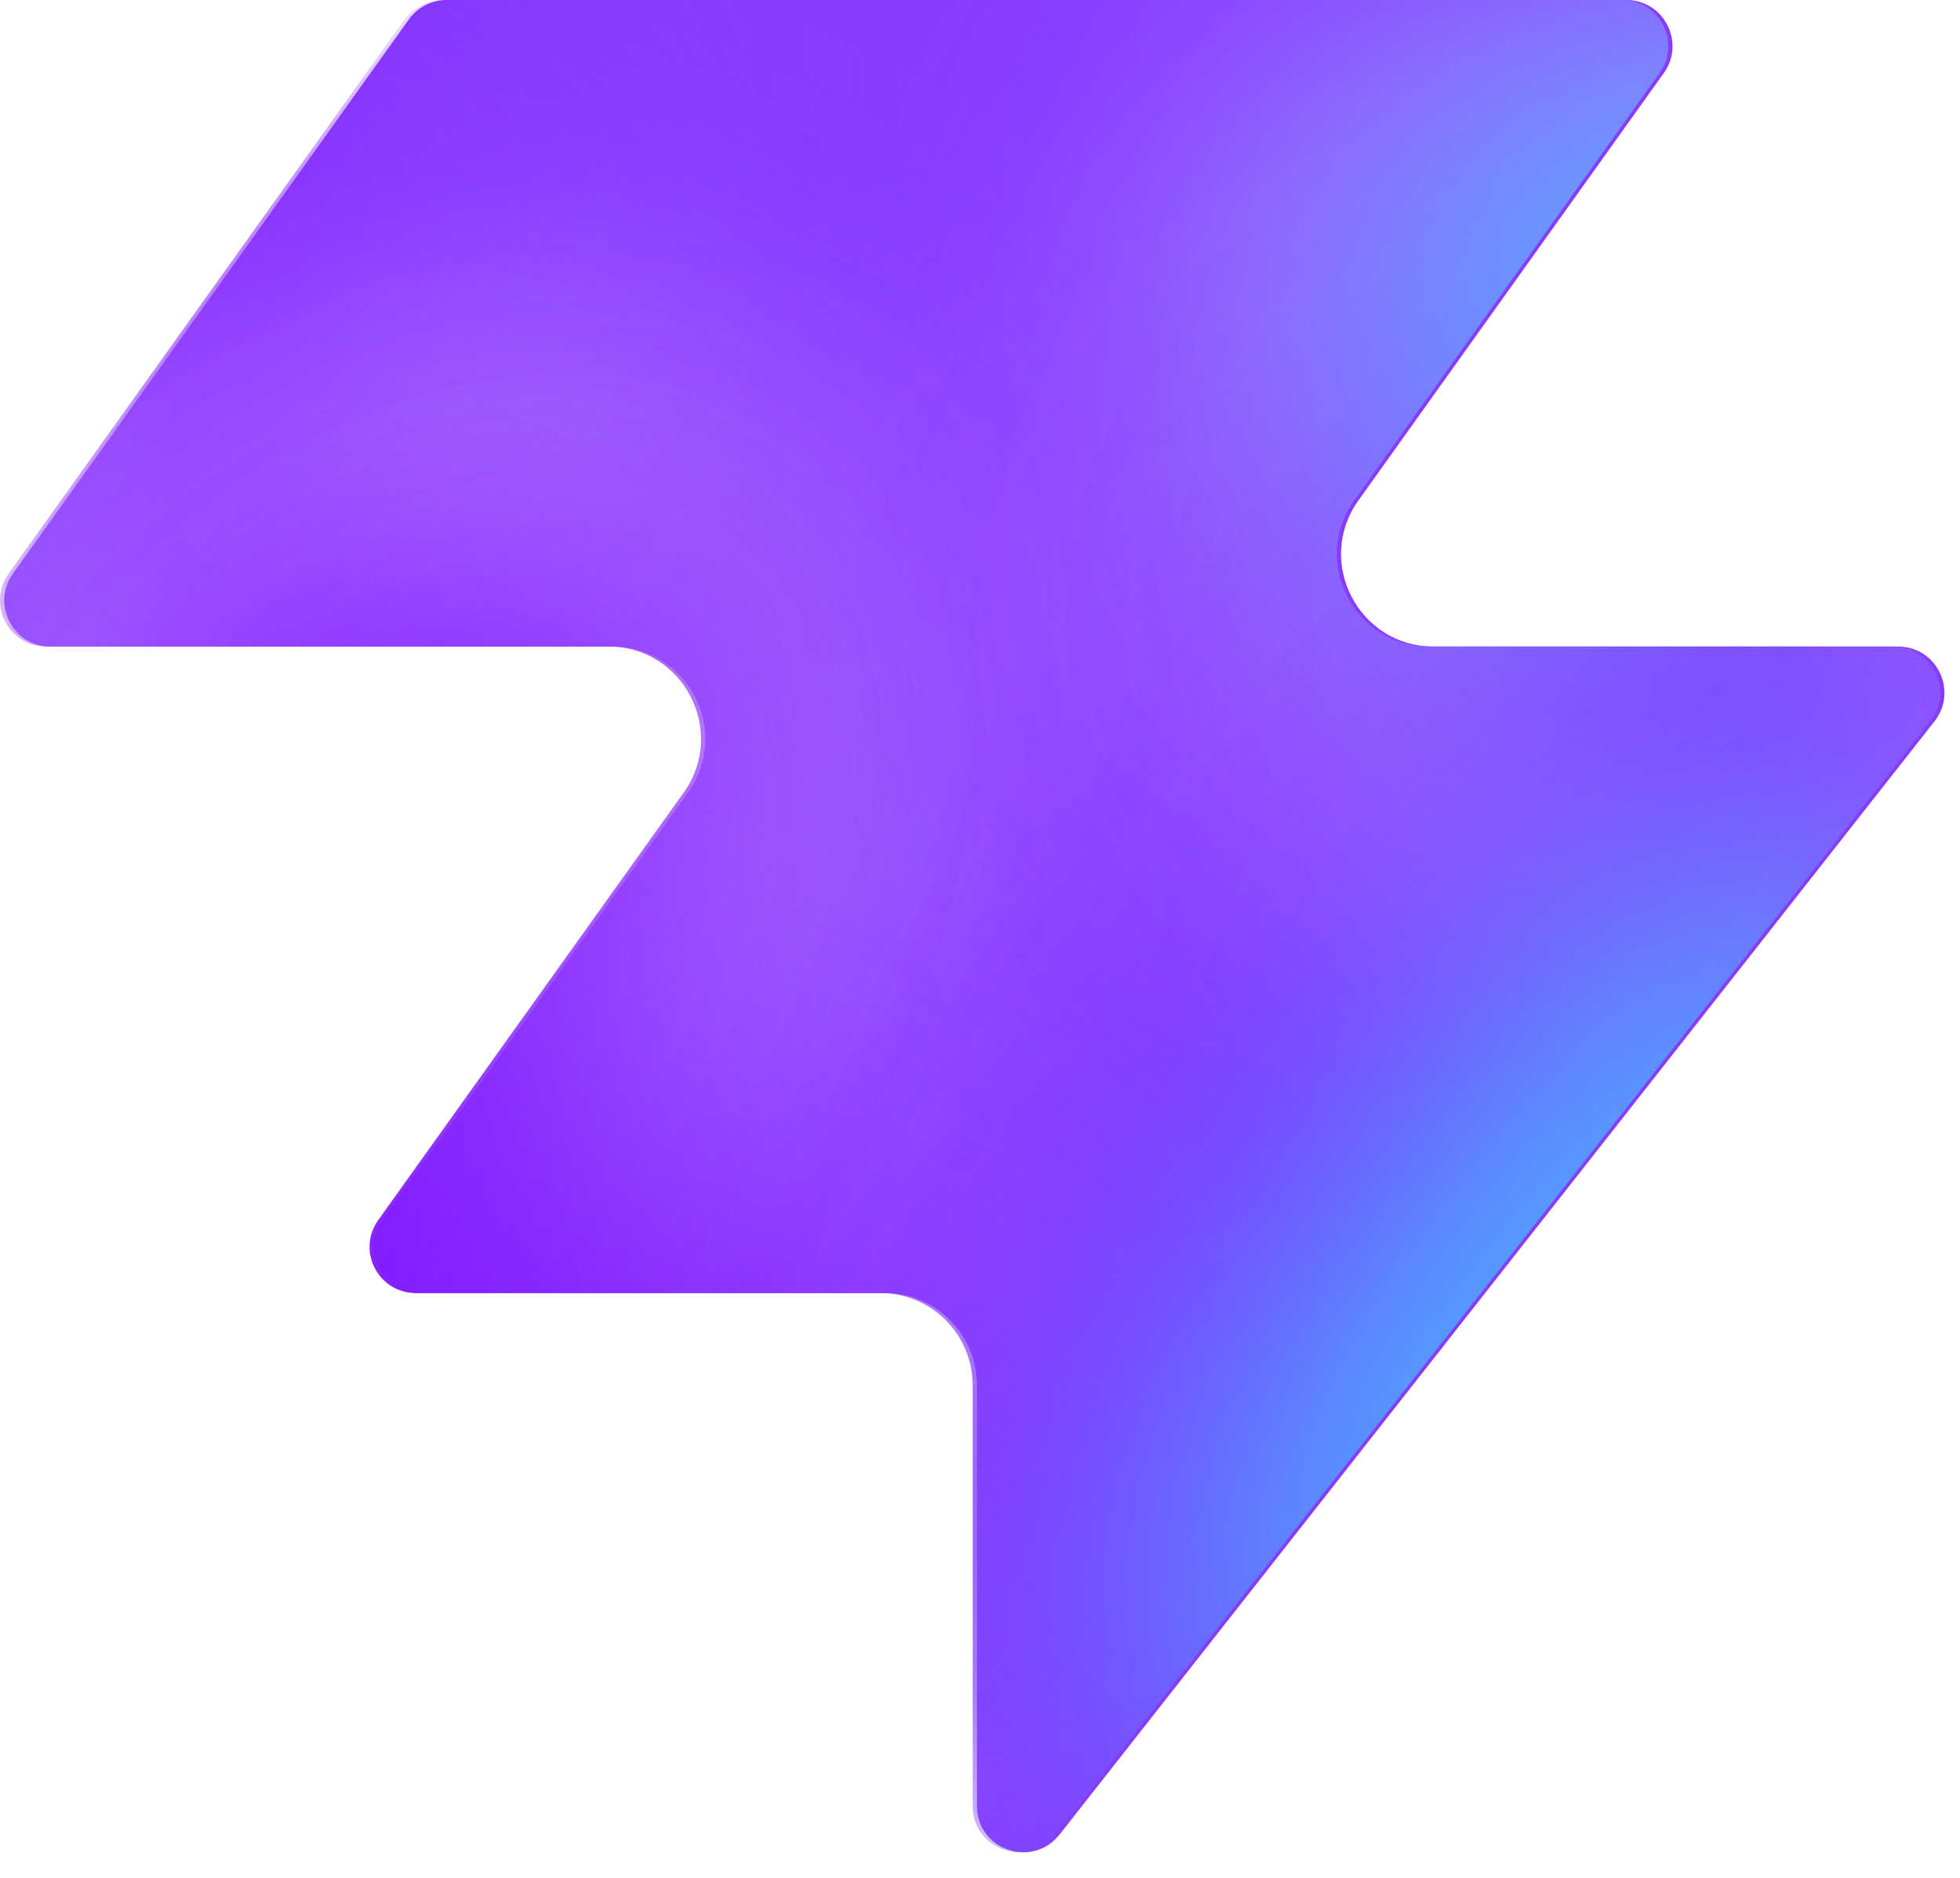
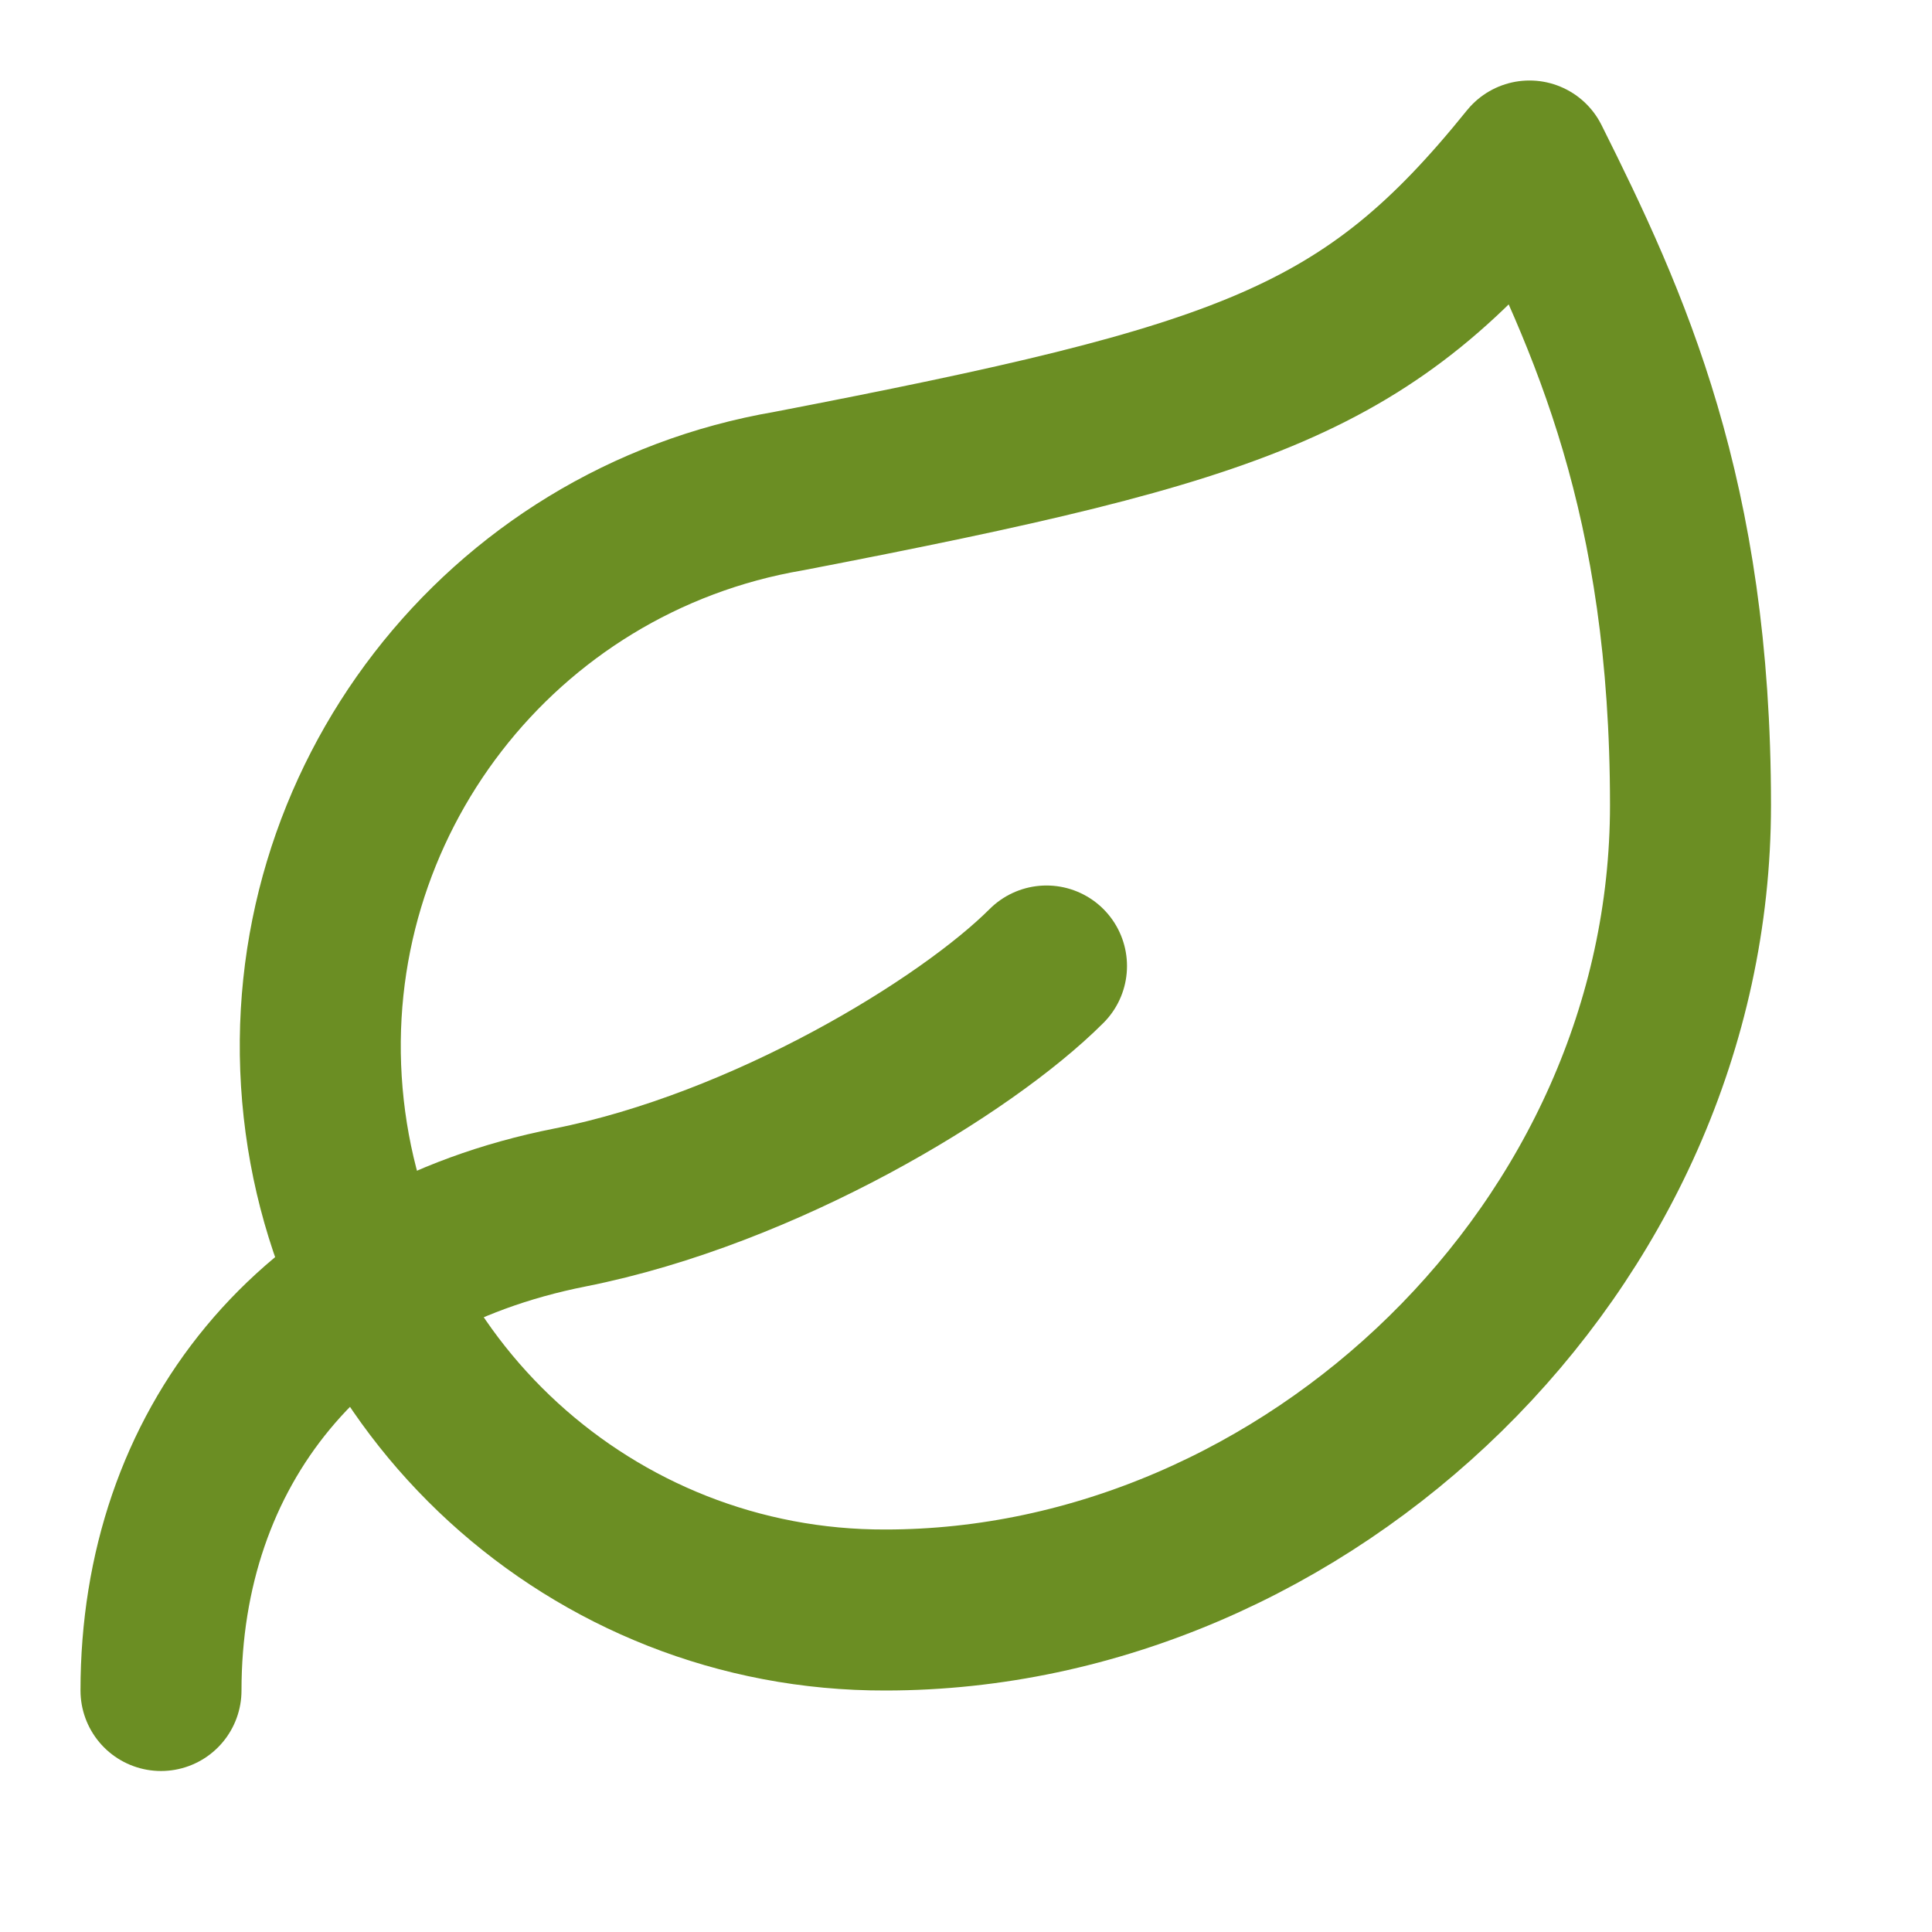
- <svg xmlns="http://www.w3.org/2000/svg" width="48" height="46" fill="none" viewBox="0 0 48 46">
-   <path fill="#863bff" d="M25.946 44.938c-.664.845-2.021.375-2.021-.698V33.937a2.26 2.26 0 0 0-2.262-2.262H10.287c-.92 0-1.456-1.04-.92-1.788l7.48-10.471c1.07-1.497 0-3.578-1.842-3.578H1.237c-.92 0-1.456-1.04-.92-1.788L10.013.474c.214-.297.556-.474.92-.474h28.894c.92 0 1.456 1.04.92 1.788l-7.48 10.471c-1.07 1.498 0 3.579 1.842 3.579h11.377c.943 0 1.473 1.088.89 1.83L25.947 44.94z" style="fill:#863bff;fill:color(display-p3 .525 .23 1);fill-opacity:1" />
-   <mask id="a" width="48" height="46" x="0" y="0" maskUnits="userSpaceOnUse" style="mask-type:alpha">
-     <path fill="#000" d="M25.842 44.938c-.664.844-2.021.375-2.021-.698V33.937a2.26 2.26 0 0 0-2.262-2.262H10.183c-.92 0-1.456-1.04-.92-1.788l7.48-10.471c1.07-1.498 0-3.579-1.842-3.579H1.133c-.92 0-1.456-1.04-.92-1.787L9.91.473c.214-.297.556-.474.92-.474h28.894c.92 0 1.456 1.04.92 1.788l-7.48 10.471c-1.07 1.498 0 3.578 1.842 3.578h11.377c.943 0 1.473 1.088.89 1.832L25.843 44.94z" style="fill:#000;fill-opacity:1" />
-   </mask>
-   <g mask="url(#a)">
-     <g filter="url(#b)">
-       <ellipse cx="5.508" cy="14.704" fill="#ede6ff" rx="5.508" ry="14.704" style="fill:#ede6ff;fill:color(display-p3 .927 .903 1);fill-opacity:1" transform="matrix(.00324 1 1 -.00324 -4.47 31.516)" />
-     </g>
-     <g filter="url(#c)">
-       <ellipse cx="10.399" cy="29.851" fill="#ede6ff" rx="10.399" ry="29.851" style="fill:#ede6ff;fill:color(display-p3 .927 .903 1);fill-opacity:1" transform="matrix(.00324 1 1 -.00324 -39.328 7.883)" />
-     </g>
-     <g filter="url(#d)">
-       <ellipse cx="5.508" cy="30.487" fill="#7e14ff" rx="5.508" ry="30.487" style="fill:#7e14ff;fill:color(display-p3 .492 .077 1);fill-opacity:1" transform="rotate(89.814 -25.913 -14.639)scale(1 -1)" />
-     </g>
-     <g filter="url(#e)">
-       <ellipse cx="5.508" cy="30.599" fill="#7e14ff" rx="5.508" ry="30.599" style="fill:#7e14ff;fill:color(display-p3 .492 .077 1);fill-opacity:1" transform="rotate(89.814 -32.644 -3.334)scale(1 -1)" />
-     </g>
-     <g filter="url(#f)">
-       <ellipse cx="5.508" cy="30.599" fill="#7e14ff" rx="5.508" ry="30.599" style="fill:#7e14ff;fill:color(display-p3 .492 .077 1);fill-opacity:1" transform="matrix(.00324 1 1 -.00324 -34.34 30.47)" />
-     </g>
-     <g filter="url(#g)">
-       <ellipse cx="14.072" cy="22.078" fill="#ede6ff" rx="14.072" ry="22.078" style="fill:#ede6ff;fill:color(display-p3 .927 .903 1);fill-opacity:1" transform="rotate(93.35 24.506 48.493)scale(-1 1)" />
-     </g>
-     <g filter="url(#h)">
-       <ellipse cx="3.47" cy="21.501" fill="#7e14ff" rx="3.47" ry="21.501" style="fill:#7e14ff;fill:color(display-p3 .492 .077 1);fill-opacity:1" transform="rotate(89.009 28.708 47.59)scale(-1 1)" />
-     </g>
-     <g filter="url(#i)">
-       <ellipse cx="3.47" cy="21.501" fill="#7e14ff" rx="3.47" ry="21.501" style="fill:#7e14ff;fill:color(display-p3 .492 .077 1);fill-opacity:1" transform="rotate(89.009 28.708 47.59)scale(-1 1)" />
-     </g>
-     <g filter="url(#j)">
-       <ellipse cx=".387" cy="8.972" fill="#7e14ff" rx="4.407" ry="29.108" style="fill:#7e14ff;fill:color(display-p3 .492 .077 1);fill-opacity:1" transform="rotate(39.51 .387 8.972)" />
-     </g>
-     <g filter="url(#k)">
-       <ellipse cx="47.523" cy="-6.092" fill="#7e14ff" rx="4.407" ry="29.108" style="fill:#7e14ff;fill:color(display-p3 .492 .077 1);fill-opacity:1" transform="rotate(37.892 47.523 -6.092)" />
-     </g>
-     <g filter="url(#l)">
-       <ellipse cx="41.412" cy="6.333" fill="#47bfff" rx="5.971" ry="9.665" style="fill:#47bfff;fill:color(display-p3 .28 .748 1);fill-opacity:1" transform="rotate(37.892 41.412 6.333)" />
-     </g>
-     <g filter="url(#m)">
-       <ellipse cx="-1.879" cy="38.332" fill="#7e14ff" rx="4.407" ry="29.108" style="fill:#7e14ff;fill:color(display-p3 .492 .077 1);fill-opacity:1" transform="rotate(37.892 -1.88 38.332)" />
-     </g>
-     <g filter="url(#n)">
-       <ellipse cx="-1.879" cy="38.332" fill="#7e14ff" rx="4.407" ry="29.108" style="fill:#7e14ff;fill:color(display-p3 .492 .077 1);fill-opacity:1" transform="rotate(37.892 -1.88 38.332)" />
-     </g>
-     <g filter="url(#o)">
-       <ellipse cx="35.651" cy="29.907" fill="#7e14ff" rx="4.407" ry="29.108" style="fill:#7e14ff;fill:color(display-p3 .492 .077 1);fill-opacity:1" transform="rotate(37.892 35.651 29.907)" />
-     </g>
-     <g filter="url(#p)">
-       <ellipse cx="38.418" cy="32.4" fill="#47bfff" rx="5.971" ry="15.297" style="fill:#47bfff;fill:color(display-p3 .28 .748 1);fill-opacity:1" transform="rotate(37.892 38.418 32.4)" />
-     </g>
-   </g>
-   <defs>
-     <filter id="b" width="60.045" height="41.654" x="-19.77" y="16.149" color-interpolation-filters="sRGB" filterUnits="userSpaceOnUse">
-       <feFlood flood-opacity="0" result="BackgroundImageFix" />
-       <feBlend in="SourceGraphic" in2="BackgroundImageFix" result="shape" />
-       <feGaussianBlur result="effect1_foregroundBlur_2002_17158" stdDeviation="7.659" />
-     </filter>
-     <filter id="c" width="90.34" height="51.437" x="-54.613" y="-7.533" color-interpolation-filters="sRGB" filterUnits="userSpaceOnUse">
-       <feFlood flood-opacity="0" result="BackgroundImageFix" />
-       <feBlend in="SourceGraphic" in2="BackgroundImageFix" result="shape" />
-       <feGaussianBlur result="effect1_foregroundBlur_2002_17158" stdDeviation="7.659" />
-     </filter>
-     <filter id="d" width="79.355" height="29.4" x="-49.64" y="2.03" color-interpolation-filters="sRGB" filterUnits="userSpaceOnUse">
-       <feFlood flood-opacity="0" result="BackgroundImageFix" />
-       <feBlend in="SourceGraphic" in2="BackgroundImageFix" result="shape" />
-       <feGaussianBlur result="effect1_foregroundBlur_2002_17158" stdDeviation="4.596" />
-     </filter>
-     <filter id="e" width="79.579" height="29.4" x="-45.045" y="20.029" color-interpolation-filters="sRGB" filterUnits="userSpaceOnUse">
-       <feFlood flood-opacity="0" result="BackgroundImageFix" />
-       <feBlend in="SourceGraphic" in2="BackgroundImageFix" result="shape" />
-       <feGaussianBlur result="effect1_foregroundBlur_2002_17158" stdDeviation="4.596" />
-     </filter>
-     <filter id="f" width="79.579" height="29.4" x="-43.513" y="21.178" color-interpolation-filters="sRGB" filterUnits="userSpaceOnUse">
-       <feFlood flood-opacity="0" result="BackgroundImageFix" />
-       <feBlend in="SourceGraphic" in2="BackgroundImageFix" result="shape" />
-       <feGaussianBlur result="effect1_foregroundBlur_2002_17158" stdDeviation="4.596" />
-     </filter>
-     <filter id="g" width="74.749" height="58.852" x="15.756" y="-17.901" color-interpolation-filters="sRGB" filterUnits="userSpaceOnUse">
-       <feFlood flood-opacity="0" result="BackgroundImageFix" />
-       <feBlend in="SourceGraphic" in2="BackgroundImageFix" result="shape" />
-       <feGaussianBlur result="effect1_foregroundBlur_2002_17158" stdDeviation="7.659" />
-     </filter>
-     <filter id="h" width="61.377" height="25.362" x="23.548" y="2.284" color-interpolation-filters="sRGB" filterUnits="userSpaceOnUse">
-       <feFlood flood-opacity="0" result="BackgroundImageFix" />
-       <feBlend in="SourceGraphic" in2="BackgroundImageFix" result="shape" />
-       <feGaussianBlur result="effect1_foregroundBlur_2002_17158" stdDeviation="4.596" />
-     </filter>
-     <filter id="i" width="61.377" height="25.362" x="23.548" y="2.284" color-interpolation-filters="sRGB" filterUnits="userSpaceOnUse">
-       <feFlood flood-opacity="0" result="BackgroundImageFix" />
-       <feBlend in="SourceGraphic" in2="BackgroundImageFix" result="shape" />
-       <feGaussianBlur result="effect1_foregroundBlur_2002_17158" stdDeviation="4.596" />
-     </filter>
-     <filter id="j" width="56.045" height="63.649" x="-27.636" y="-22.853" color-interpolation-filters="sRGB" filterUnits="userSpaceOnUse">
-       <feFlood flood-opacity="0" result="BackgroundImageFix" />
-       <feBlend in="SourceGraphic" in2="BackgroundImageFix" result="shape" />
-       <feGaussianBlur result="effect1_foregroundBlur_2002_17158" stdDeviation="4.596" />
-     </filter>
-     <filter id="k" width="54.814" height="64.646" x="20.116" y="-38.415" color-interpolation-filters="sRGB" filterUnits="userSpaceOnUse">
-       <feFlood flood-opacity="0" result="BackgroundImageFix" />
-       <feBlend in="SourceGraphic" in2="BackgroundImageFix" result="shape" />
-       <feGaussianBlur result="effect1_foregroundBlur_2002_17158" stdDeviation="4.596" />
-     </filter>
-     <filter id="l" width="33.541" height="35.313" x="24.641" y="-11.323" color-interpolation-filters="sRGB" filterUnits="userSpaceOnUse">
-       <feFlood flood-opacity="0" result="BackgroundImageFix" />
-       <feBlend in="SourceGraphic" in2="BackgroundImageFix" result="shape" />
-       <feGaussianBlur result="effect1_foregroundBlur_2002_17158" stdDeviation="4.596" />
-     </filter>
-     <filter id="m" width="54.814" height="64.646" x="-29.286" y="6.009" color-interpolation-filters="sRGB" filterUnits="userSpaceOnUse">
-       <feFlood flood-opacity="0" result="BackgroundImageFix" />
-       <feBlend in="SourceGraphic" in2="BackgroundImageFix" result="shape" />
-       <feGaussianBlur result="effect1_foregroundBlur_2002_17158" stdDeviation="4.596" />
-     </filter>
-     <filter id="n" width="54.814" height="64.646" x="-29.286" y="6.009" color-interpolation-filters="sRGB" filterUnits="userSpaceOnUse">
-       <feFlood flood-opacity="0" result="BackgroundImageFix" />
-       <feBlend in="SourceGraphic" in2="BackgroundImageFix" result="shape" />
-       <feGaussianBlur result="effect1_foregroundBlur_2002_17158" stdDeviation="4.596" />
-     </filter>
-     <filter id="o" width="54.814" height="64.646" x="8.244" y="-2.416" color-interpolation-filters="sRGB" filterUnits="userSpaceOnUse">
-       <feFlood flood-opacity="0" result="BackgroundImageFix" />
-       <feBlend in="SourceGraphic" in2="BackgroundImageFix" result="shape" />
-       <feGaussianBlur result="effect1_foregroundBlur_2002_17158" stdDeviation="4.596" />
-     </filter>
-     <filter id="p" width="39.409" height="43.623" x="18.713" y="10.588" color-interpolation-filters="sRGB" filterUnits="userSpaceOnUse">
-       <feFlood flood-opacity="0" result="BackgroundImageFix" />
-       <feBlend in="SourceGraphic" in2="BackgroundImageFix" result="shape" />
-       <feGaussianBlur result="effect1_foregroundBlur_2002_17158" stdDeviation="4.596" />
-     </filter>
-   </defs>
+ <svg xmlns="http://www.w3.org/2000/svg" width="64" height="64" viewBox="0 0 24 24" fill="none" stroke="#6B8E23" stroke-width="2" stroke-linecap="round" stroke-linejoin="round" aria-label="OliveOps leaf icon">
+   <path d="M11 20A7 7 0 0 1 9.8 6.1C15.5 5 17 4.48 19 2c1 2 2 4.18 2 8 0 5.5-4.78 10-10 10Z" />
+   <path d="M2 21c0-3 1.85-5.36 5.08-6C9.5 14.52 12 13 13 12" />
</svg>
